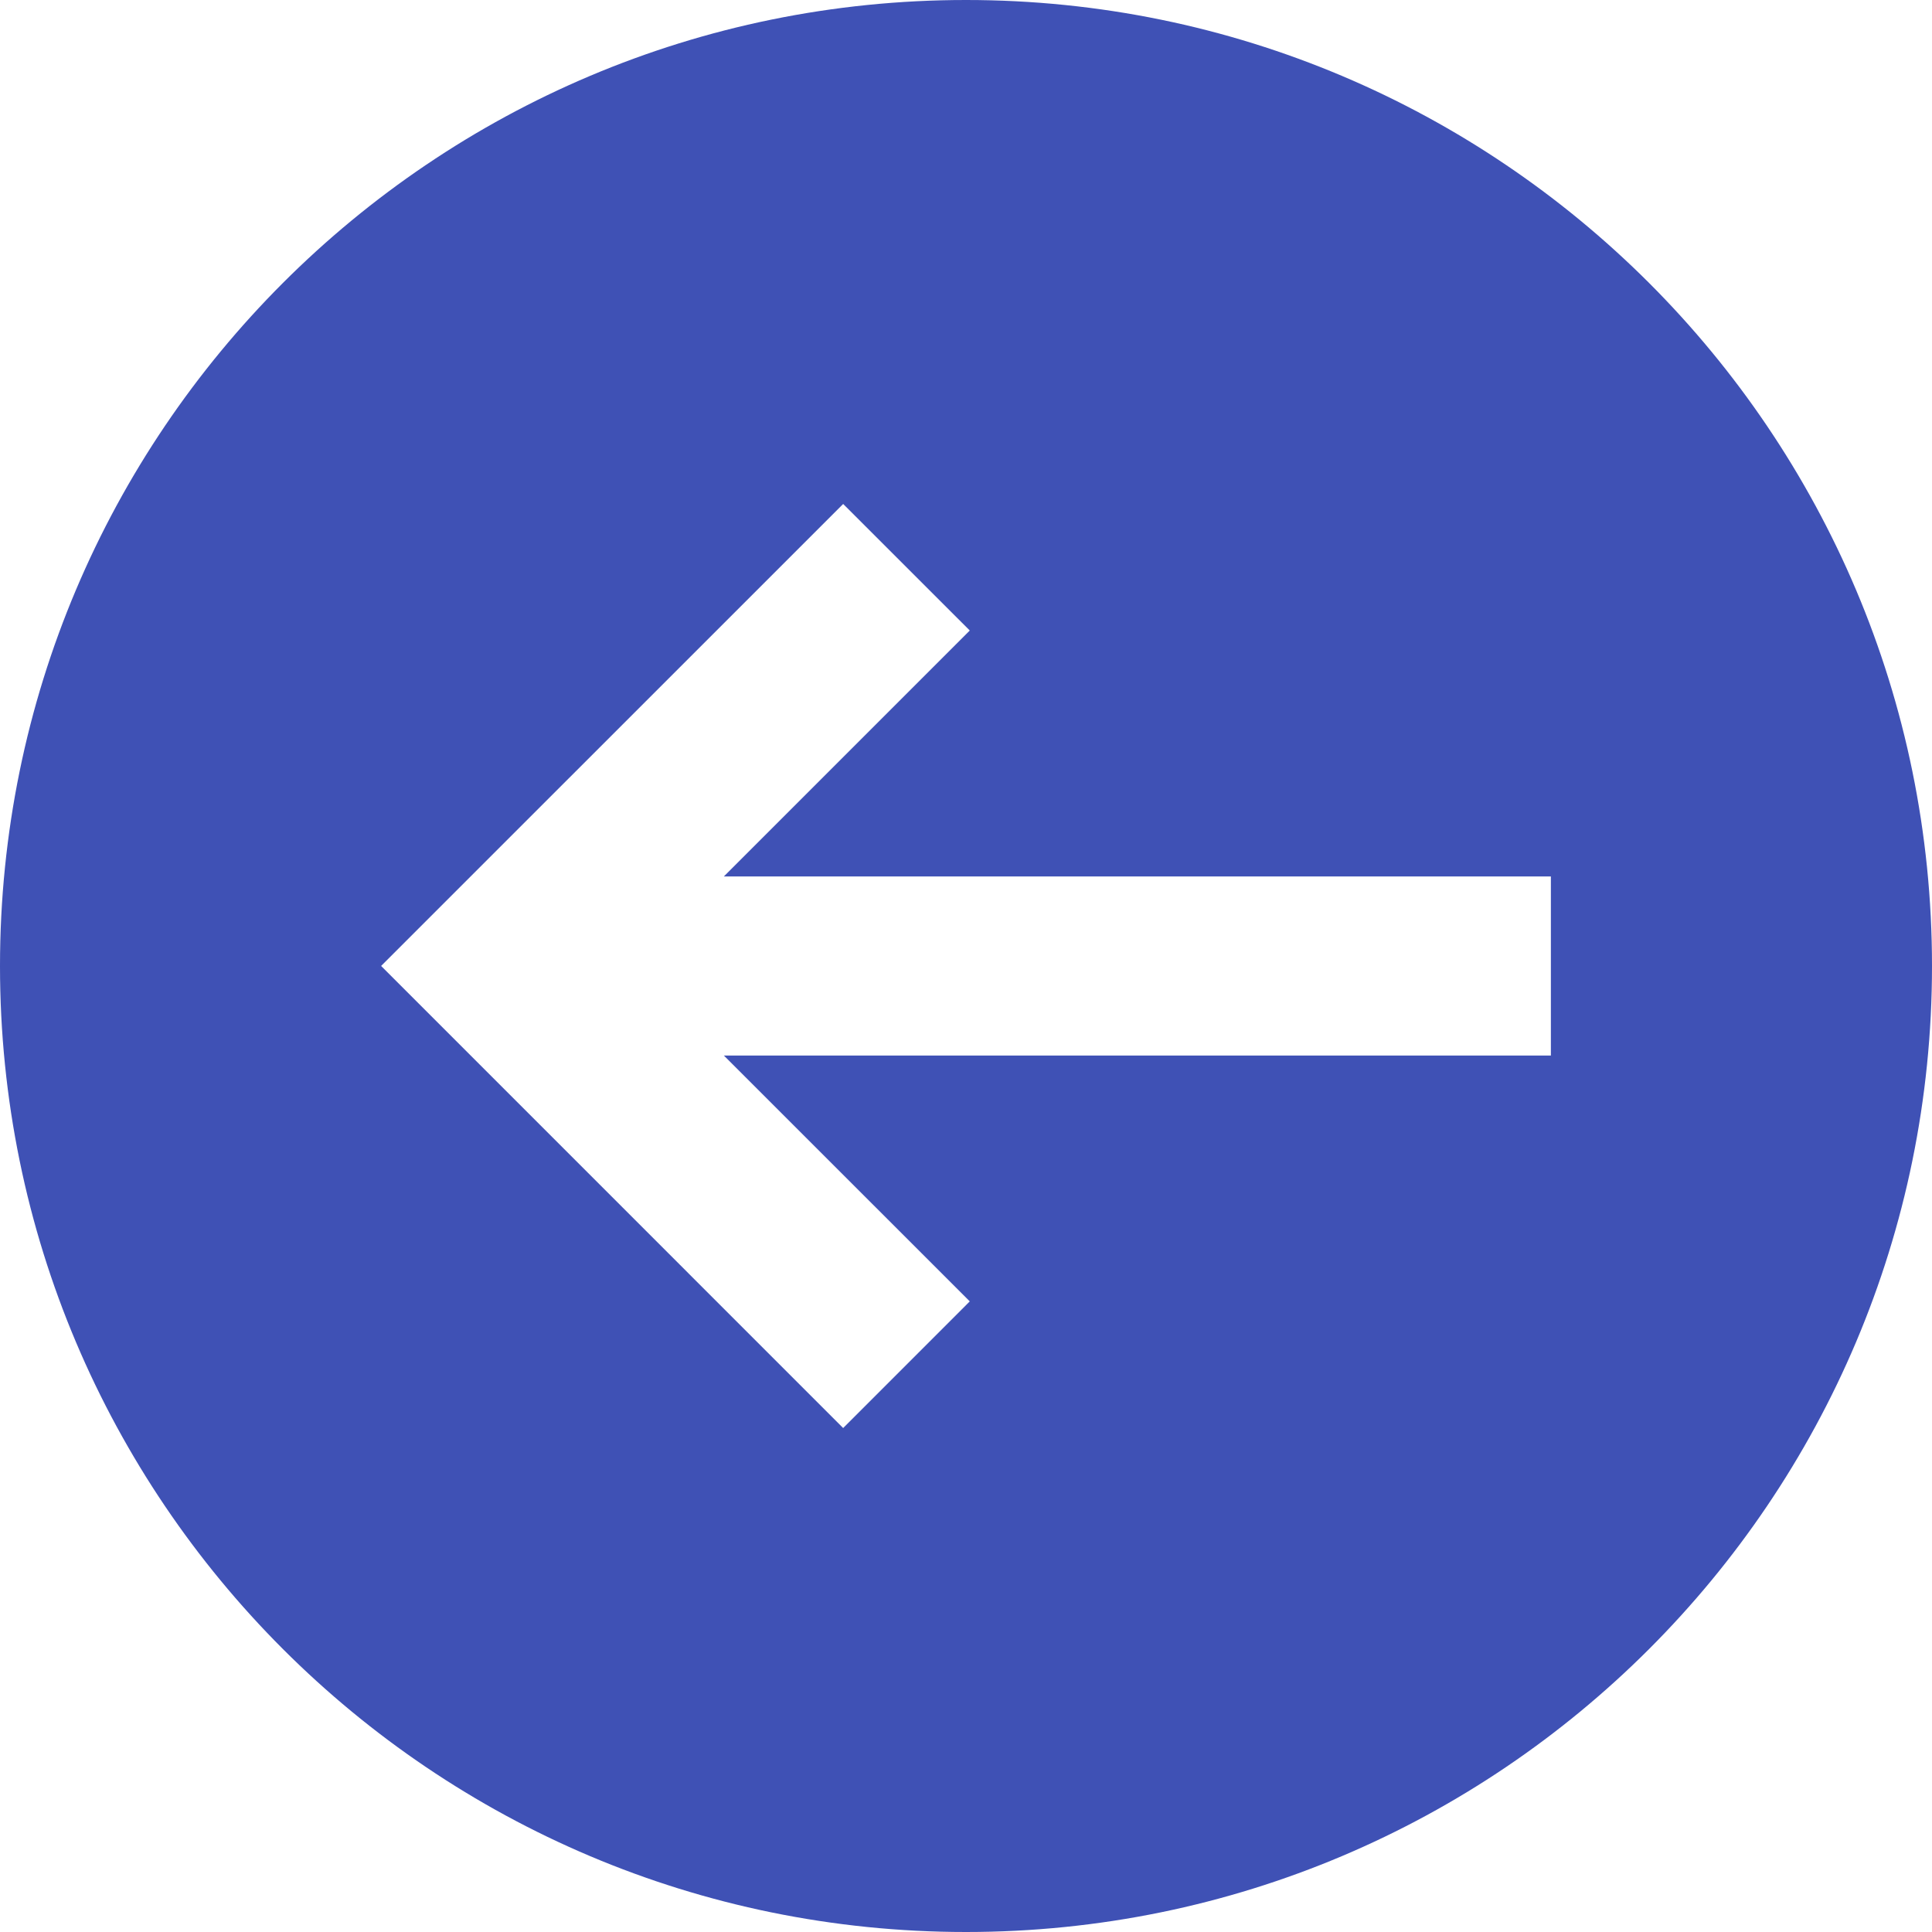
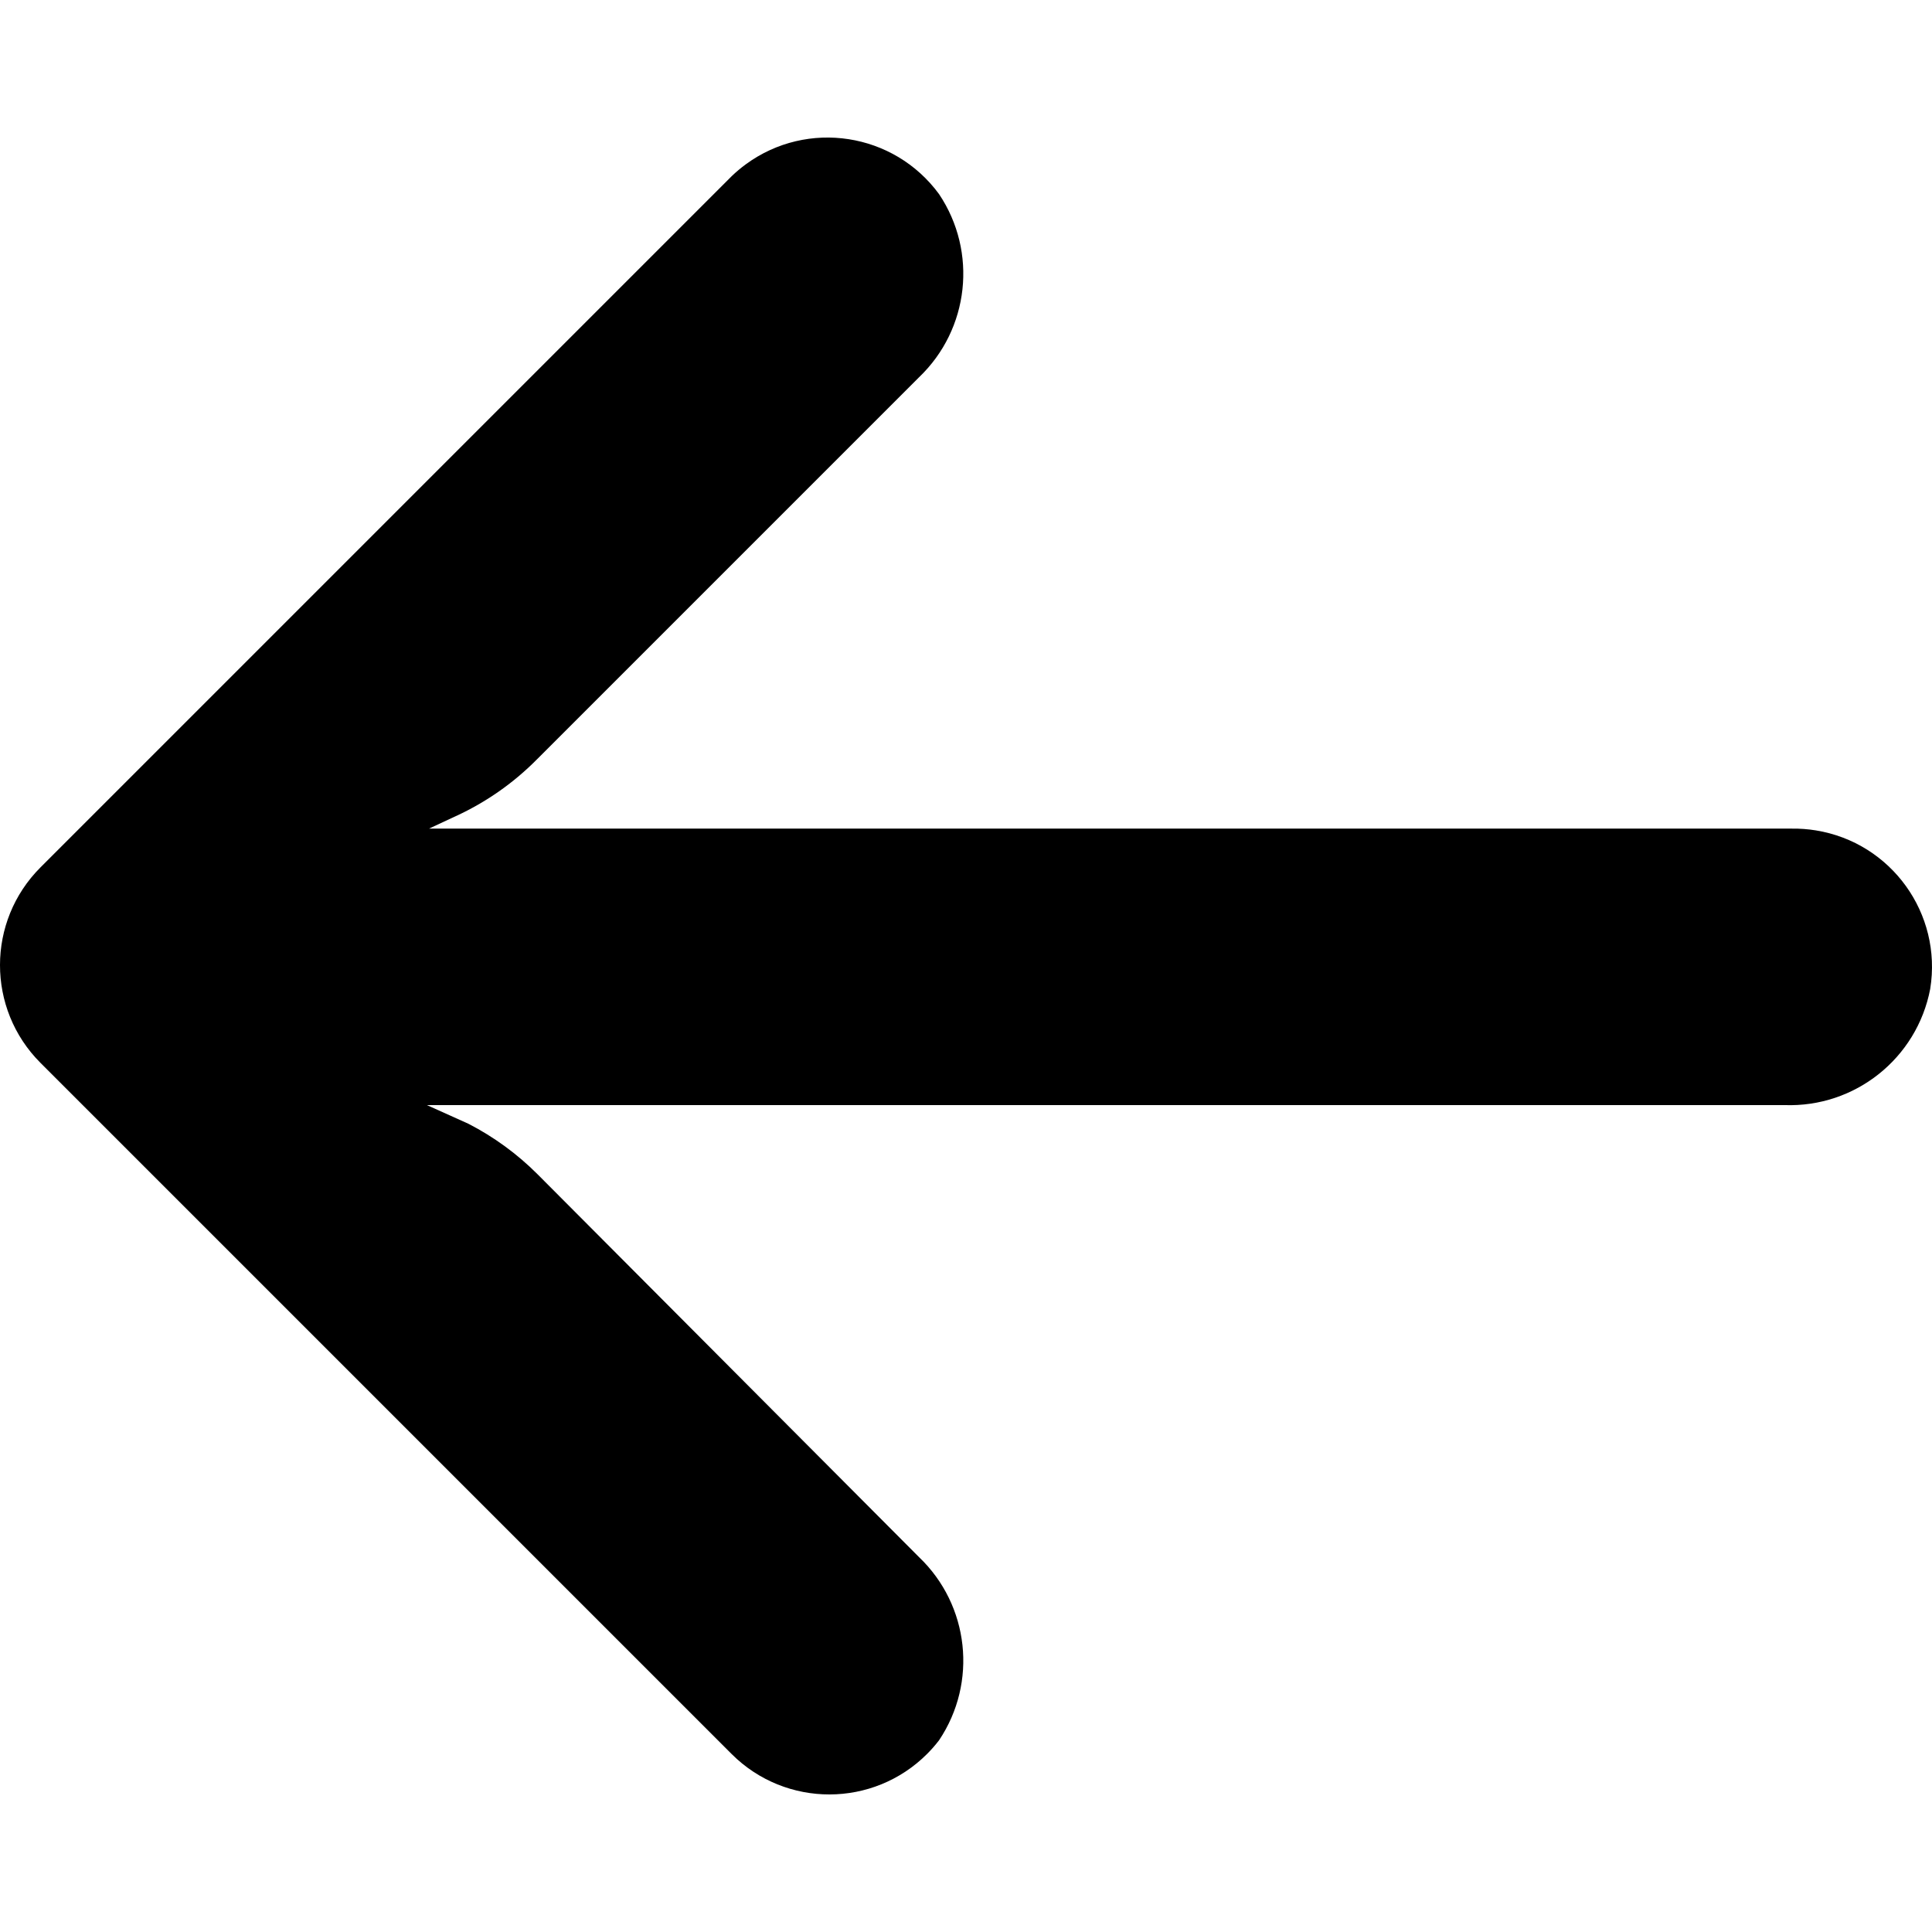
- <svg xmlns="http://www.w3.org/2000/svg" id="Layer_1" height="512" viewBox="0 0 512 512" width="512" data-name="Layer 1">
-   <path d="m256 0c141.385 0 256 114.615 256 256s-114.615 256-256 256-256-114.615-256-256 114.615-256 256-256zm-32.554 378.443 33.554-33.563-65.174-65.157h219.174v-47.446h-219.178l65.178-65.185-33.55-33.535-122.45 122.429z" fill="#3f51b5" fill-rule="evenodd" />
+ <svg xmlns="http://www.w3.org/2000/svg" version="1.1" id="Capa_1" x="0px" y="0px" viewBox="0 0 447.243 447.243" style="enable-background:new 0 0 447.243 447.243;" xml:space="preserve">
+   <g>
+     <g>
+       <path d="M420.361,192.229c-1.83-0.297-3.682-0.434-5.535-0.41H99.305l6.88-3.2c6.725-3.183,12.843-7.515,18.08-12.8l88.48-88.48    c11.653-11.124,13.611-29.019,4.64-42.4c-10.441-14.259-30.464-17.355-44.724-6.914c-1.152,0.844-2.247,1.764-3.276,2.754    l-160,160C-3.119,213.269-3.13,233.53,9.36,246.034c0.008,0.008,0.017,0.017,0.025,0.025l160,160    c12.514,12.479,32.775,12.451,45.255-0.063c0.982-0.985,1.899-2.033,2.745-3.137c8.971-13.381,7.013-31.276-4.64-42.4    l-88.32-88.64c-4.695-4.7-10.093-8.641-16-11.68l-9.6-4.32h314.24c16.347,0.607,30.689-10.812,33.76-26.88    C449.654,211.494,437.806,195.059,420.361,192.229z" />
+     </g>
+   </g>
+   <g>
+ </g>
+   <g>
+ </g>
+   <g>
+ </g>
+   <g>
+ </g>
+   <g>
+ </g>
+   <g>
+ </g>
+   <g>
+ </g>
+   <g>
+ </g>
+   <g>
+ </g>
+   <g>
+ </g>
+   <g>
+ </g>
+   <g>
+ </g>
+   <g>
+ </g>
+   <g>
+ </g>
+   <g>
+ </g>
</svg>
